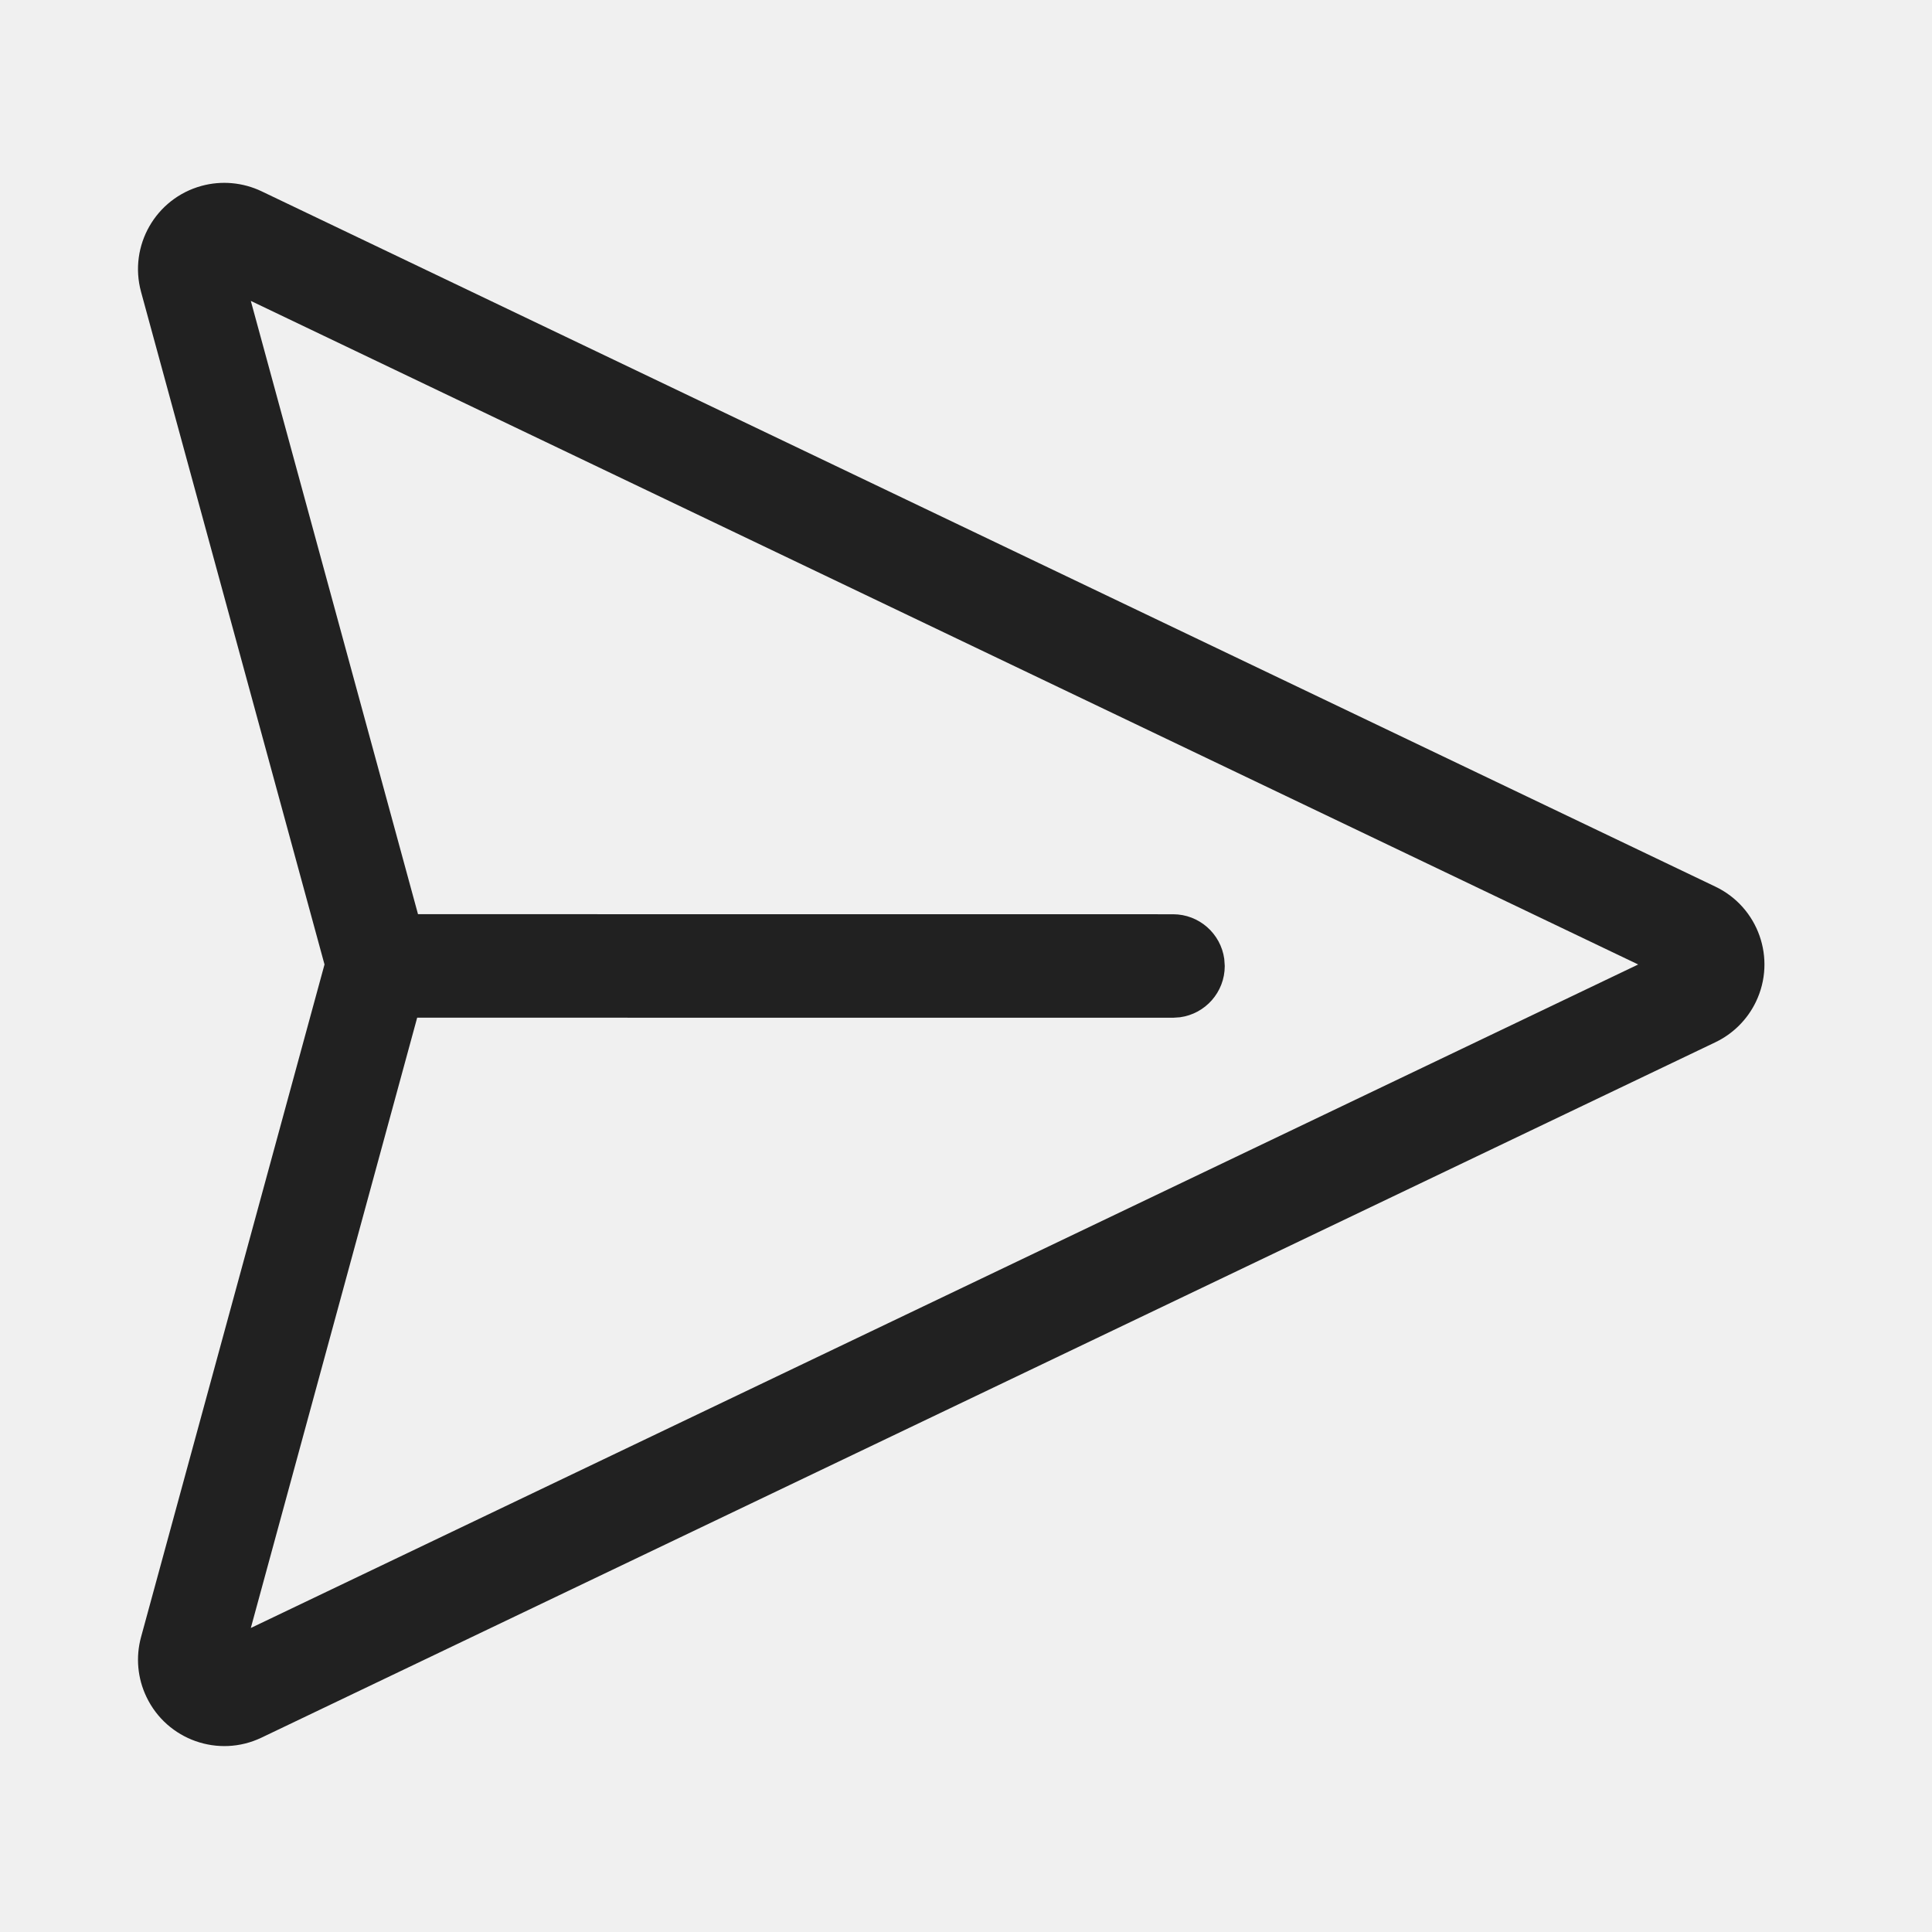
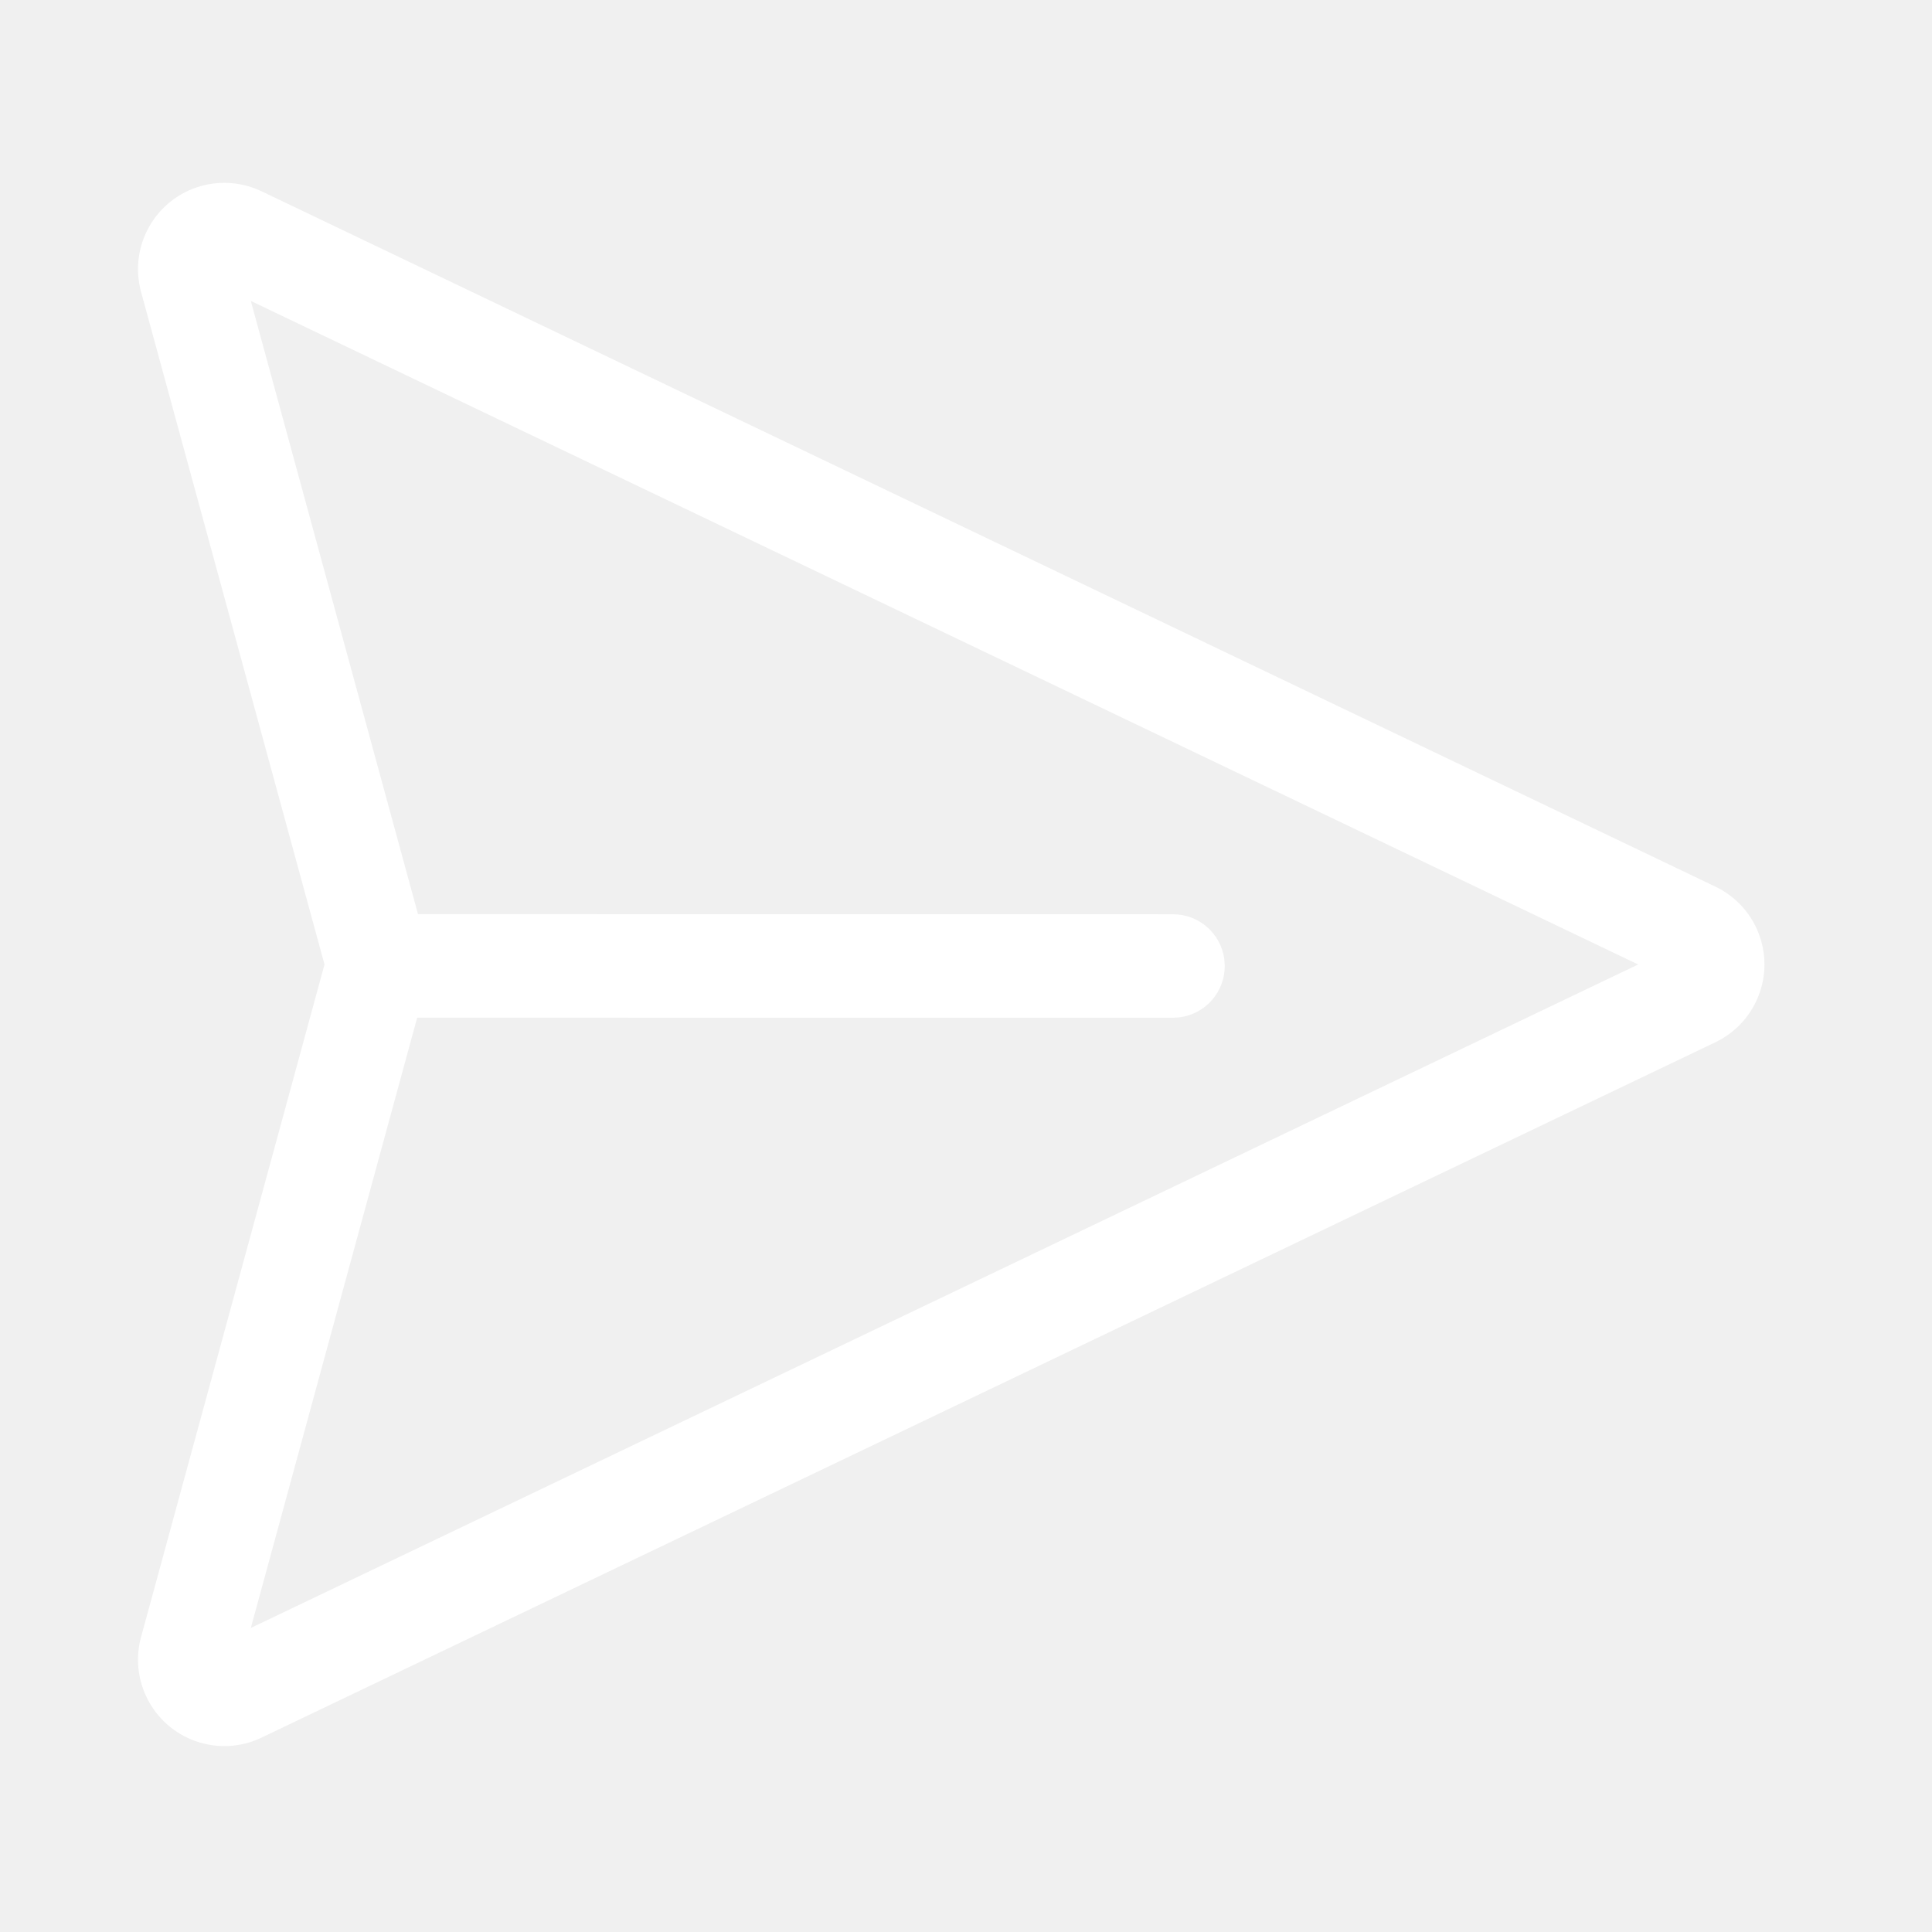
<svg xmlns="http://www.w3.org/2000/svg" width="800px" height="800px" viewBox="0 0 28 28" version="1.1">
  <g id="🔍-Product-Icons" stroke="none" stroke-width="1" fill="none" fill-rule="evenodd">
-     <g id="ic_fluent_send_28_regular" fill="#212121" fill-rule="nonzero">
+     <g id="ic_fluent_send_28_regular" fill="#fff" fill-rule="nonzero">
      <path d="M3.79,2.772 L24.861,12.85 C25.484,13.148 25.747,13.894 25.449,14.517 C25.326,14.774 25.118,14.982 24.861,15.105 L3.79,25.183 C3.167,25.481 2.421,25.217 2.123,24.594 C1.993,24.324 1.965,24.016 2.044,23.726 L4.703,13.978 L2.044,4.229 C1.863,3.563 2.255,2.876 2.921,2.694 C3.211,2.615 3.519,2.643 3.79,2.772 Z M3.635,4.361 L6.058,13.249 L17,13.25 C17.38,13.25 17.693,13.532 17.743,13.898 L17.75,14 C17.75,14.38 17.468,14.693 17.102,14.743 L17,14.75 L6.046,14.749 L3.635,23.594 L23.742,13.978 L3.635,4.361 Z" id="🎨-Color">

</path>
    </g>
  </g>
</svg>
